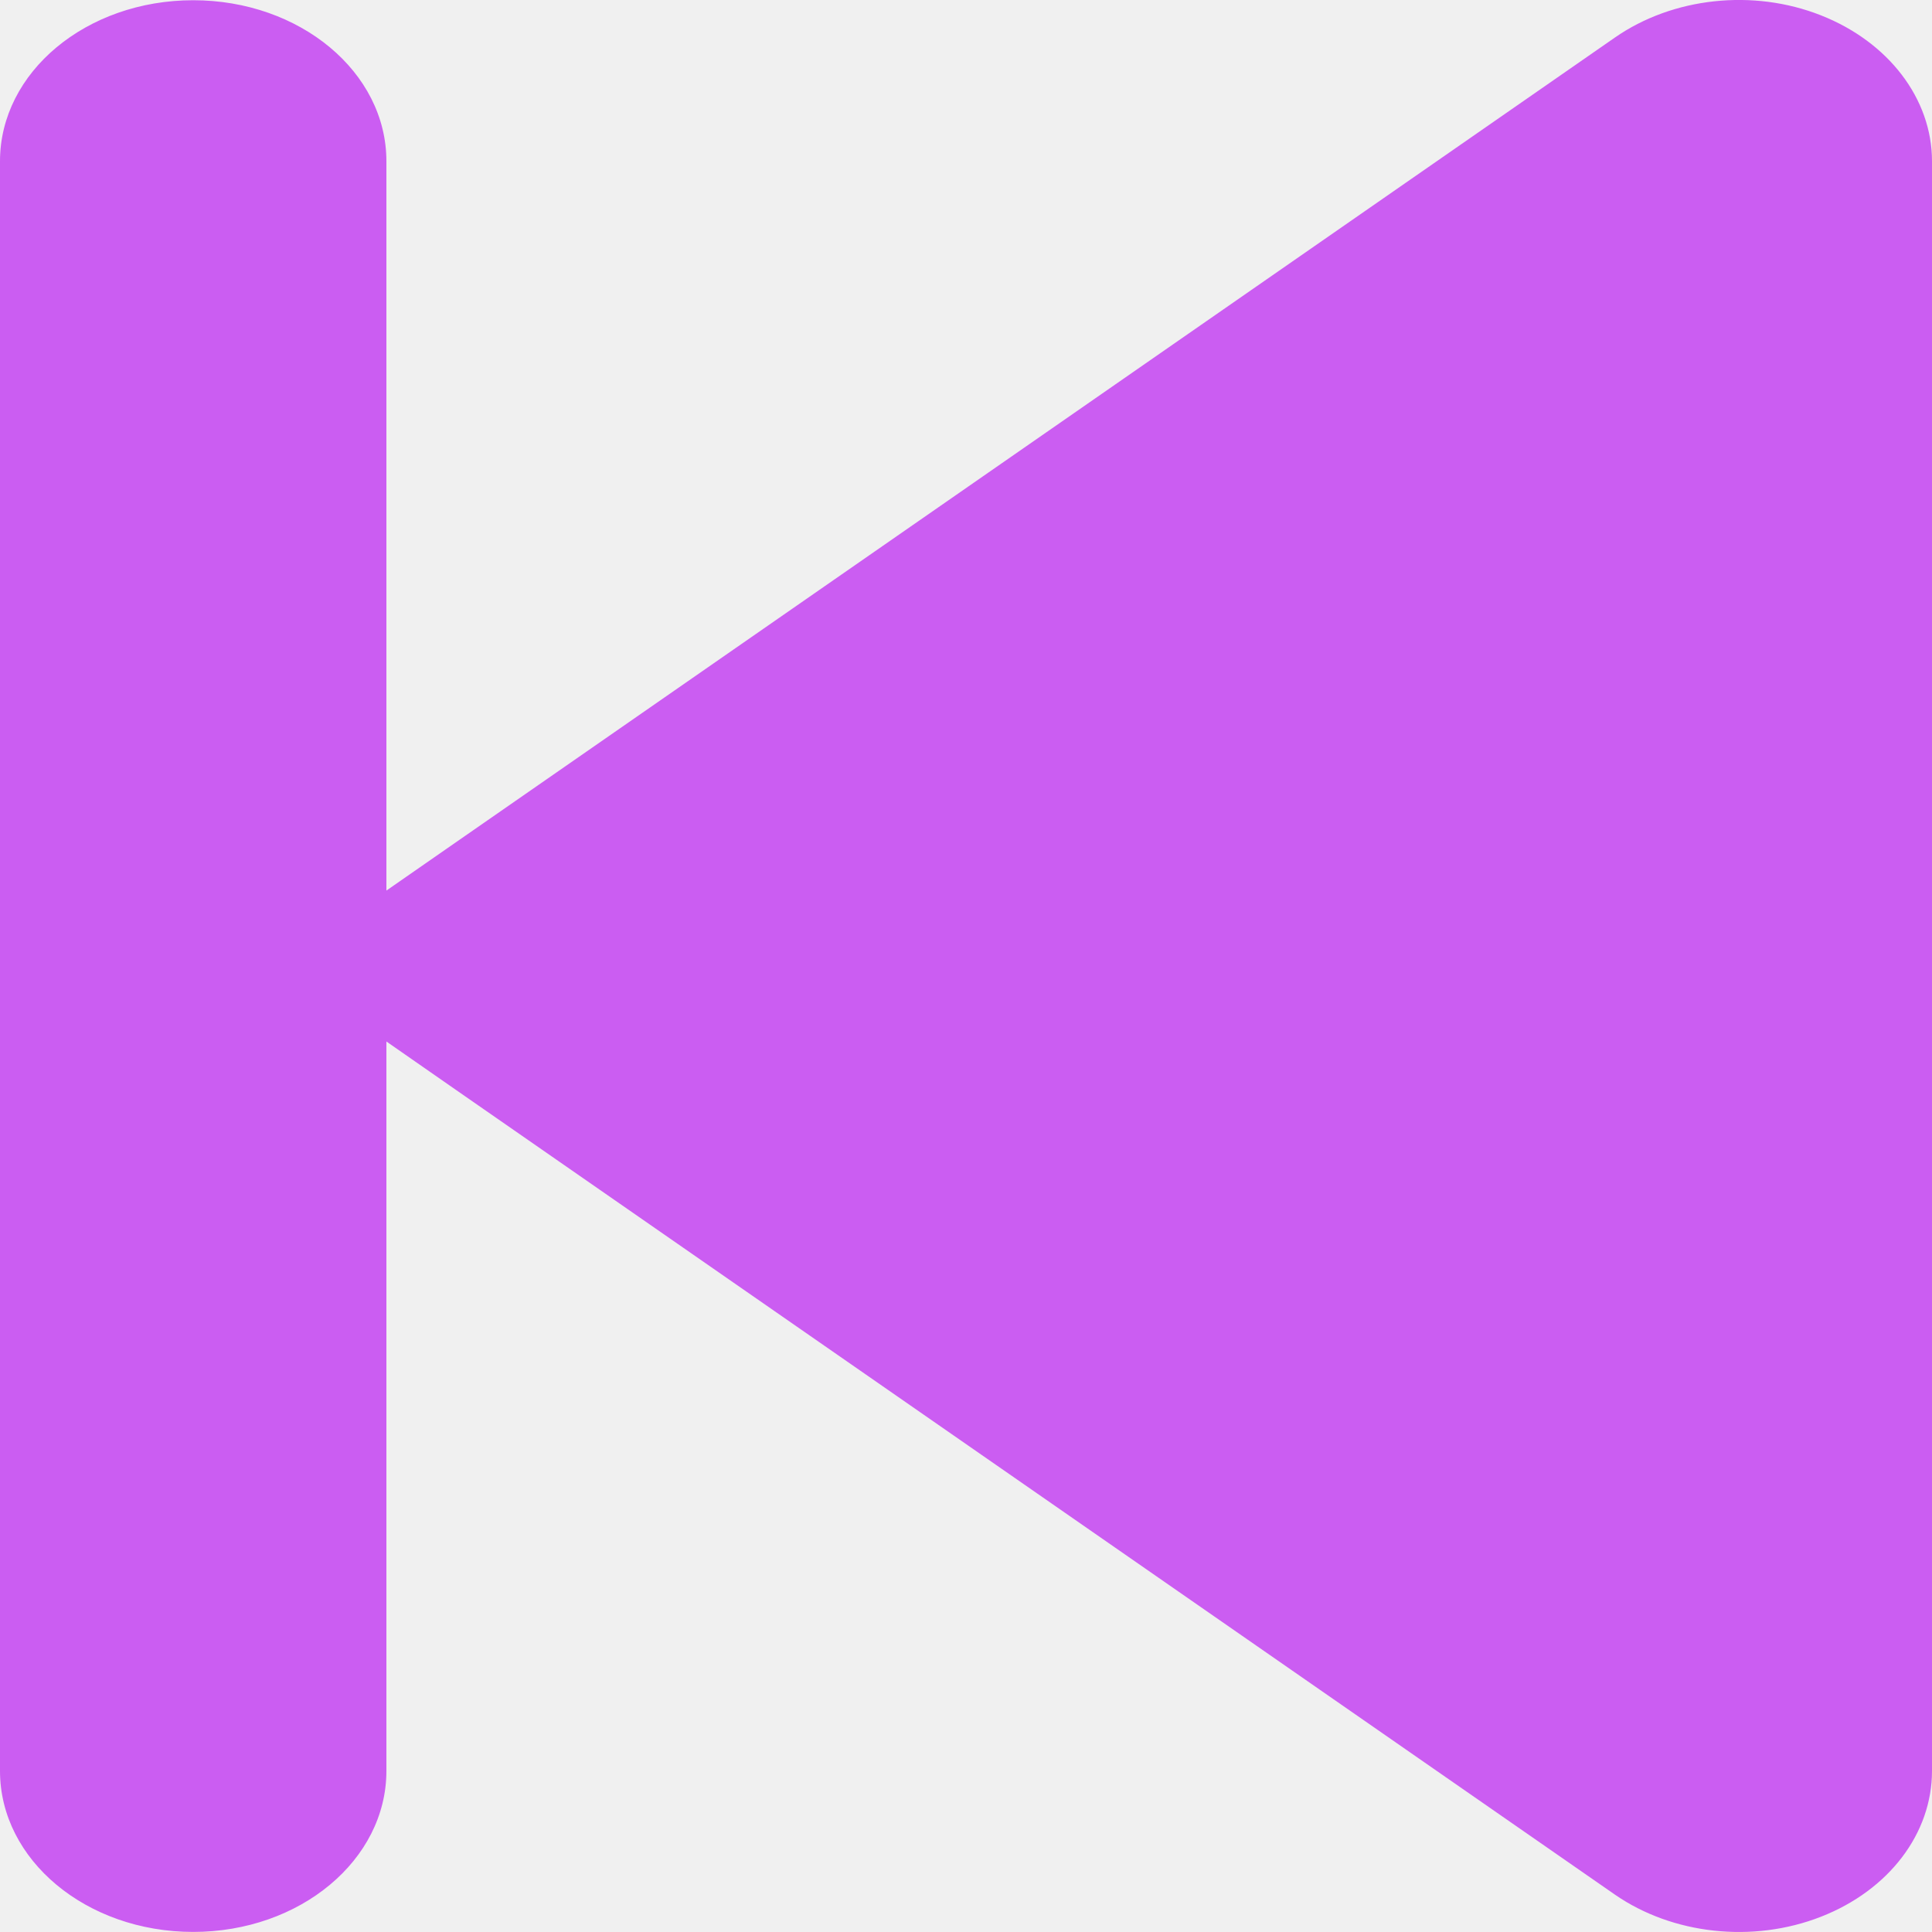
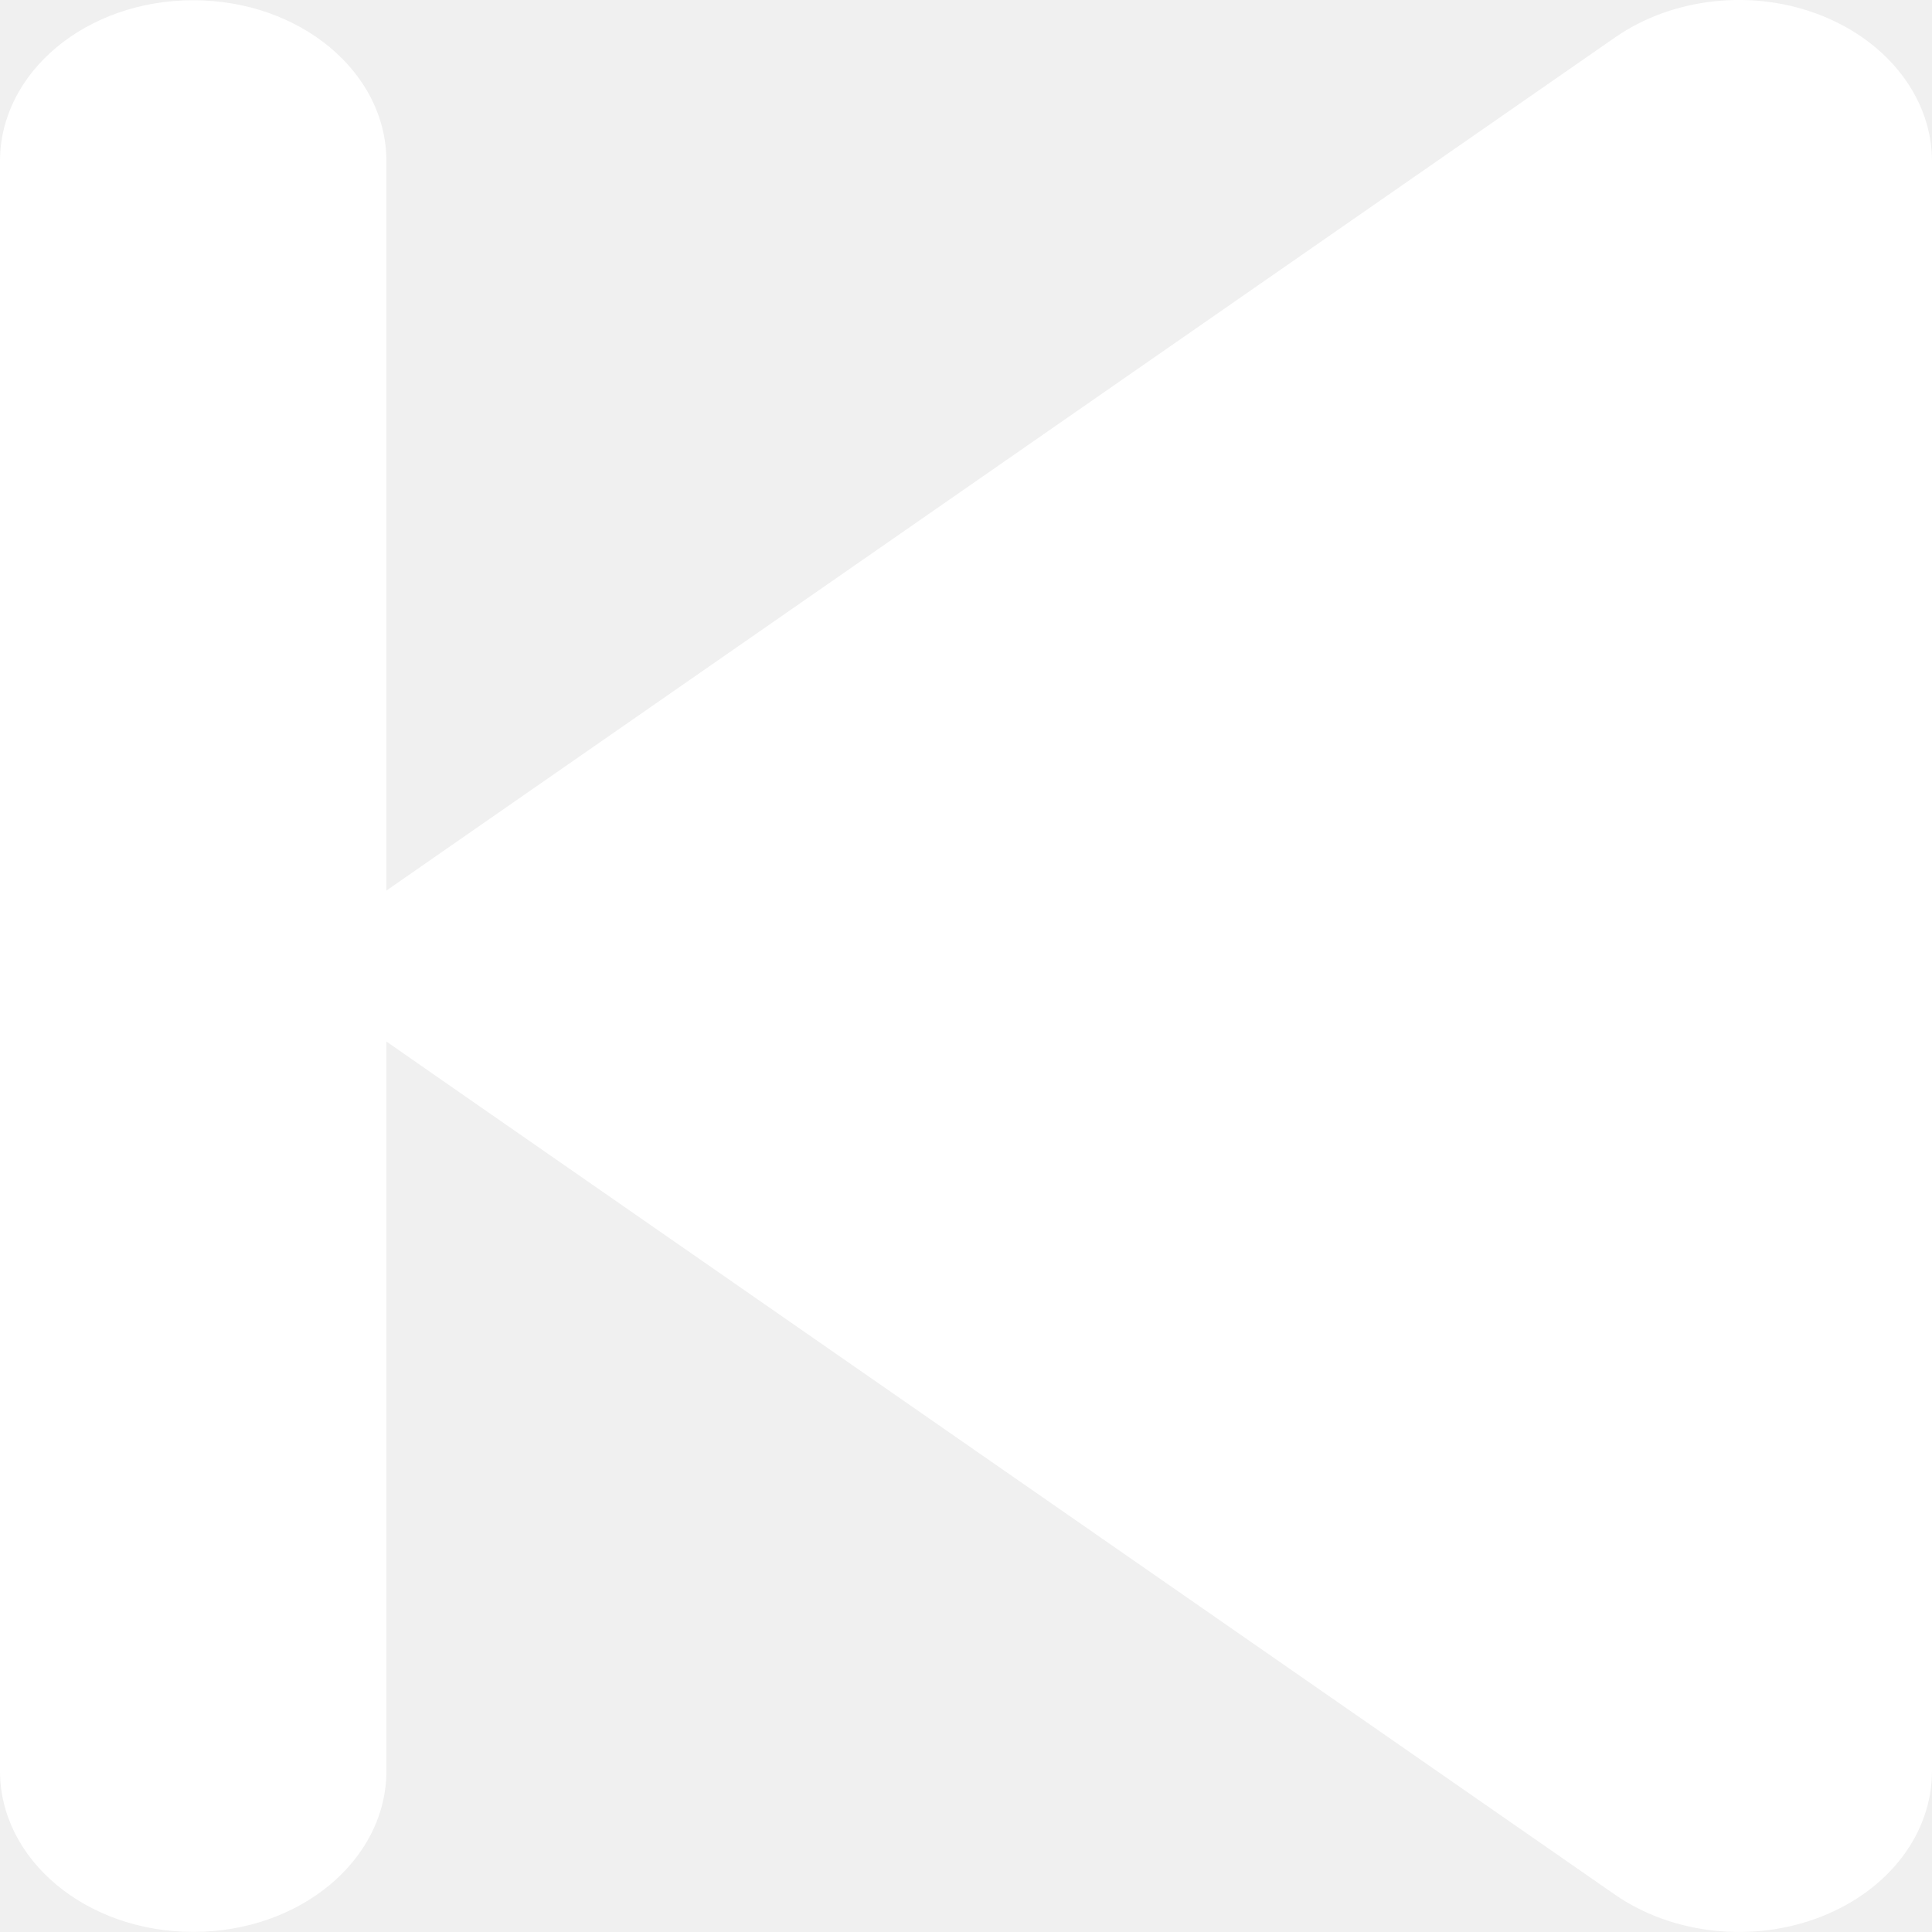
<svg xmlns="http://www.w3.org/2000/svg" width="25" height="25" viewBox="0 0 25 25" fill="none">
-   <path d="M20.898 24.517C21.641 25.031 22.68 25.148 23.562 24.803C24.445 24.458 25 23.723 25 22.916V2.086C25 1.279 24.438 0.543 23.562 0.198C22.688 -0.147 21.648 -0.036 20.898 0.485L5.898 10.9L5 11.524V2.086C5 0.934 3.883 0.003 2.5 0.003C1.117 0.003 0 0.934 0 2.086V22.916C0 24.068 1.117 24.999 2.5 24.999C3.883 24.999 5 24.068 5 22.916V13.477L5.898 14.102L20.898 24.517Z" fill="#CB5DF2" />
+   <path d="M20.898 24.517C21.641 25.031 22.68 25.148 23.562 24.803C24.445 24.458 25 23.723 25 22.916V2.086C25 1.279 24.438 0.543 23.562 0.198C22.688 -0.147 21.648 -0.036 20.898 0.485L5.898 10.9L5 11.524V2.086C5 0.934 3.883 0.003 2.5 0.003C1.117 0.003 0 0.934 0 2.086V22.916C0 24.068 1.117 24.999 2.5 24.999C3.883 24.999 5 24.068 5 22.916V13.477L5.898 14.102L20.898 24.517Z" fill="#FFFFFF" />
</svg>
